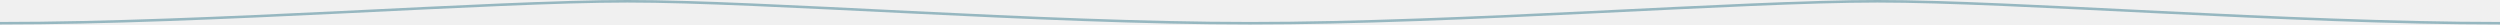
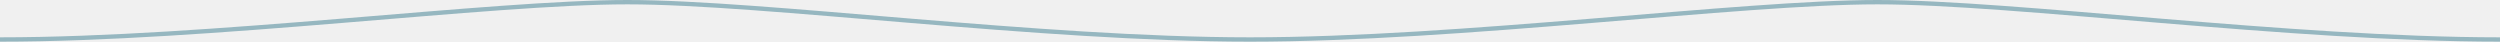
- <svg xmlns="http://www.w3.org/2000/svg" width="612" height="6" viewBox="0 0 612 6" fill="none">
-   <g clip-path="url(#clip0_1125_514)">
-     <path d="M459.59 0C476.291 0 501.584 1.344 529.097 2.688C556.616 4.031 586.365 5.374 612 5.374V6C586.345 6 556.578 4.656 529.061 3.312C501.536 1.969 476.268 0.626 459.59 0.626C442.911 0.626 417.349 1.969 389.529 3.312C361.717 4.656 331.655 6 306 6C280.345 6 250.578 4.656 223.061 3.312C195.536 1.969 170.268 0.626 153.59 0.626C136.911 0.626 111.349 1.969 83.529 3.312C55.717 4.656 25.655 6 0 6V5.374C25.635 5.374 55.678 4.031 83.493 2.688C111.301 1.344 136.888 8.18825e-06 153.59 0C170.291 0 195.584 1.344 223.097 2.688C250.616 4.031 280.365 5.374 306 5.374C331.635 5.374 361.679 4.031 389.493 2.688C417.301 1.344 442.888 8.18825e-06 459.59 0Z" fill="#96B7C0" />
+ <svg xmlns="http://www.w3.org/2000/svg" width="600" height="10" viewBox="0 0 600 10" fill="none">
+   <g clip-path="url(#clip0_1438_462)">
+     <path d="M450.578 0C466.952 0 491.75 2.24 518.723 4.479C545.703 6.718 574.868 8.957 600 8.957V10C574.848 10 545.665 7.761 518.687 5.521C491.701 3.282 466.929 1.043 450.578 1.043C434.227 1.043 409.166 3.282 381.892 5.521C354.624 7.761 325.152 10 300 10C274.848 10 245.665 7.761 218.687 5.521C191.701 3.282 166.929 1.043 150.578 1.043C134.227 1.043 109.166 3.282 81.892 5.521C54.624 7.761 25.152 10 0 10V8.957C25.132 8.957 54.587 6.718 81.856 4.479C109.118 2.24 134.204 2.76313e-05 150.578 0C166.952 0 191.75 2.24 218.723 4.479C245.703 6.718 274.868 8.957 300 8.957C325.132 8.957 354.587 6.718 381.856 4.479C409.118 2.24 434.204 2.76313e-05 450.578 0Z" fill="#96B7C0" />
  </g>
  <defs>
-     <clipPath id="clip0_1125_514">
-       <rect width="612" height="6" fill="white" />
+     <clipPath id="clip0_1438_462">
+       <rect width="600" height="10" fill="white" />
    </clipPath>
  </defs>
</svg>
